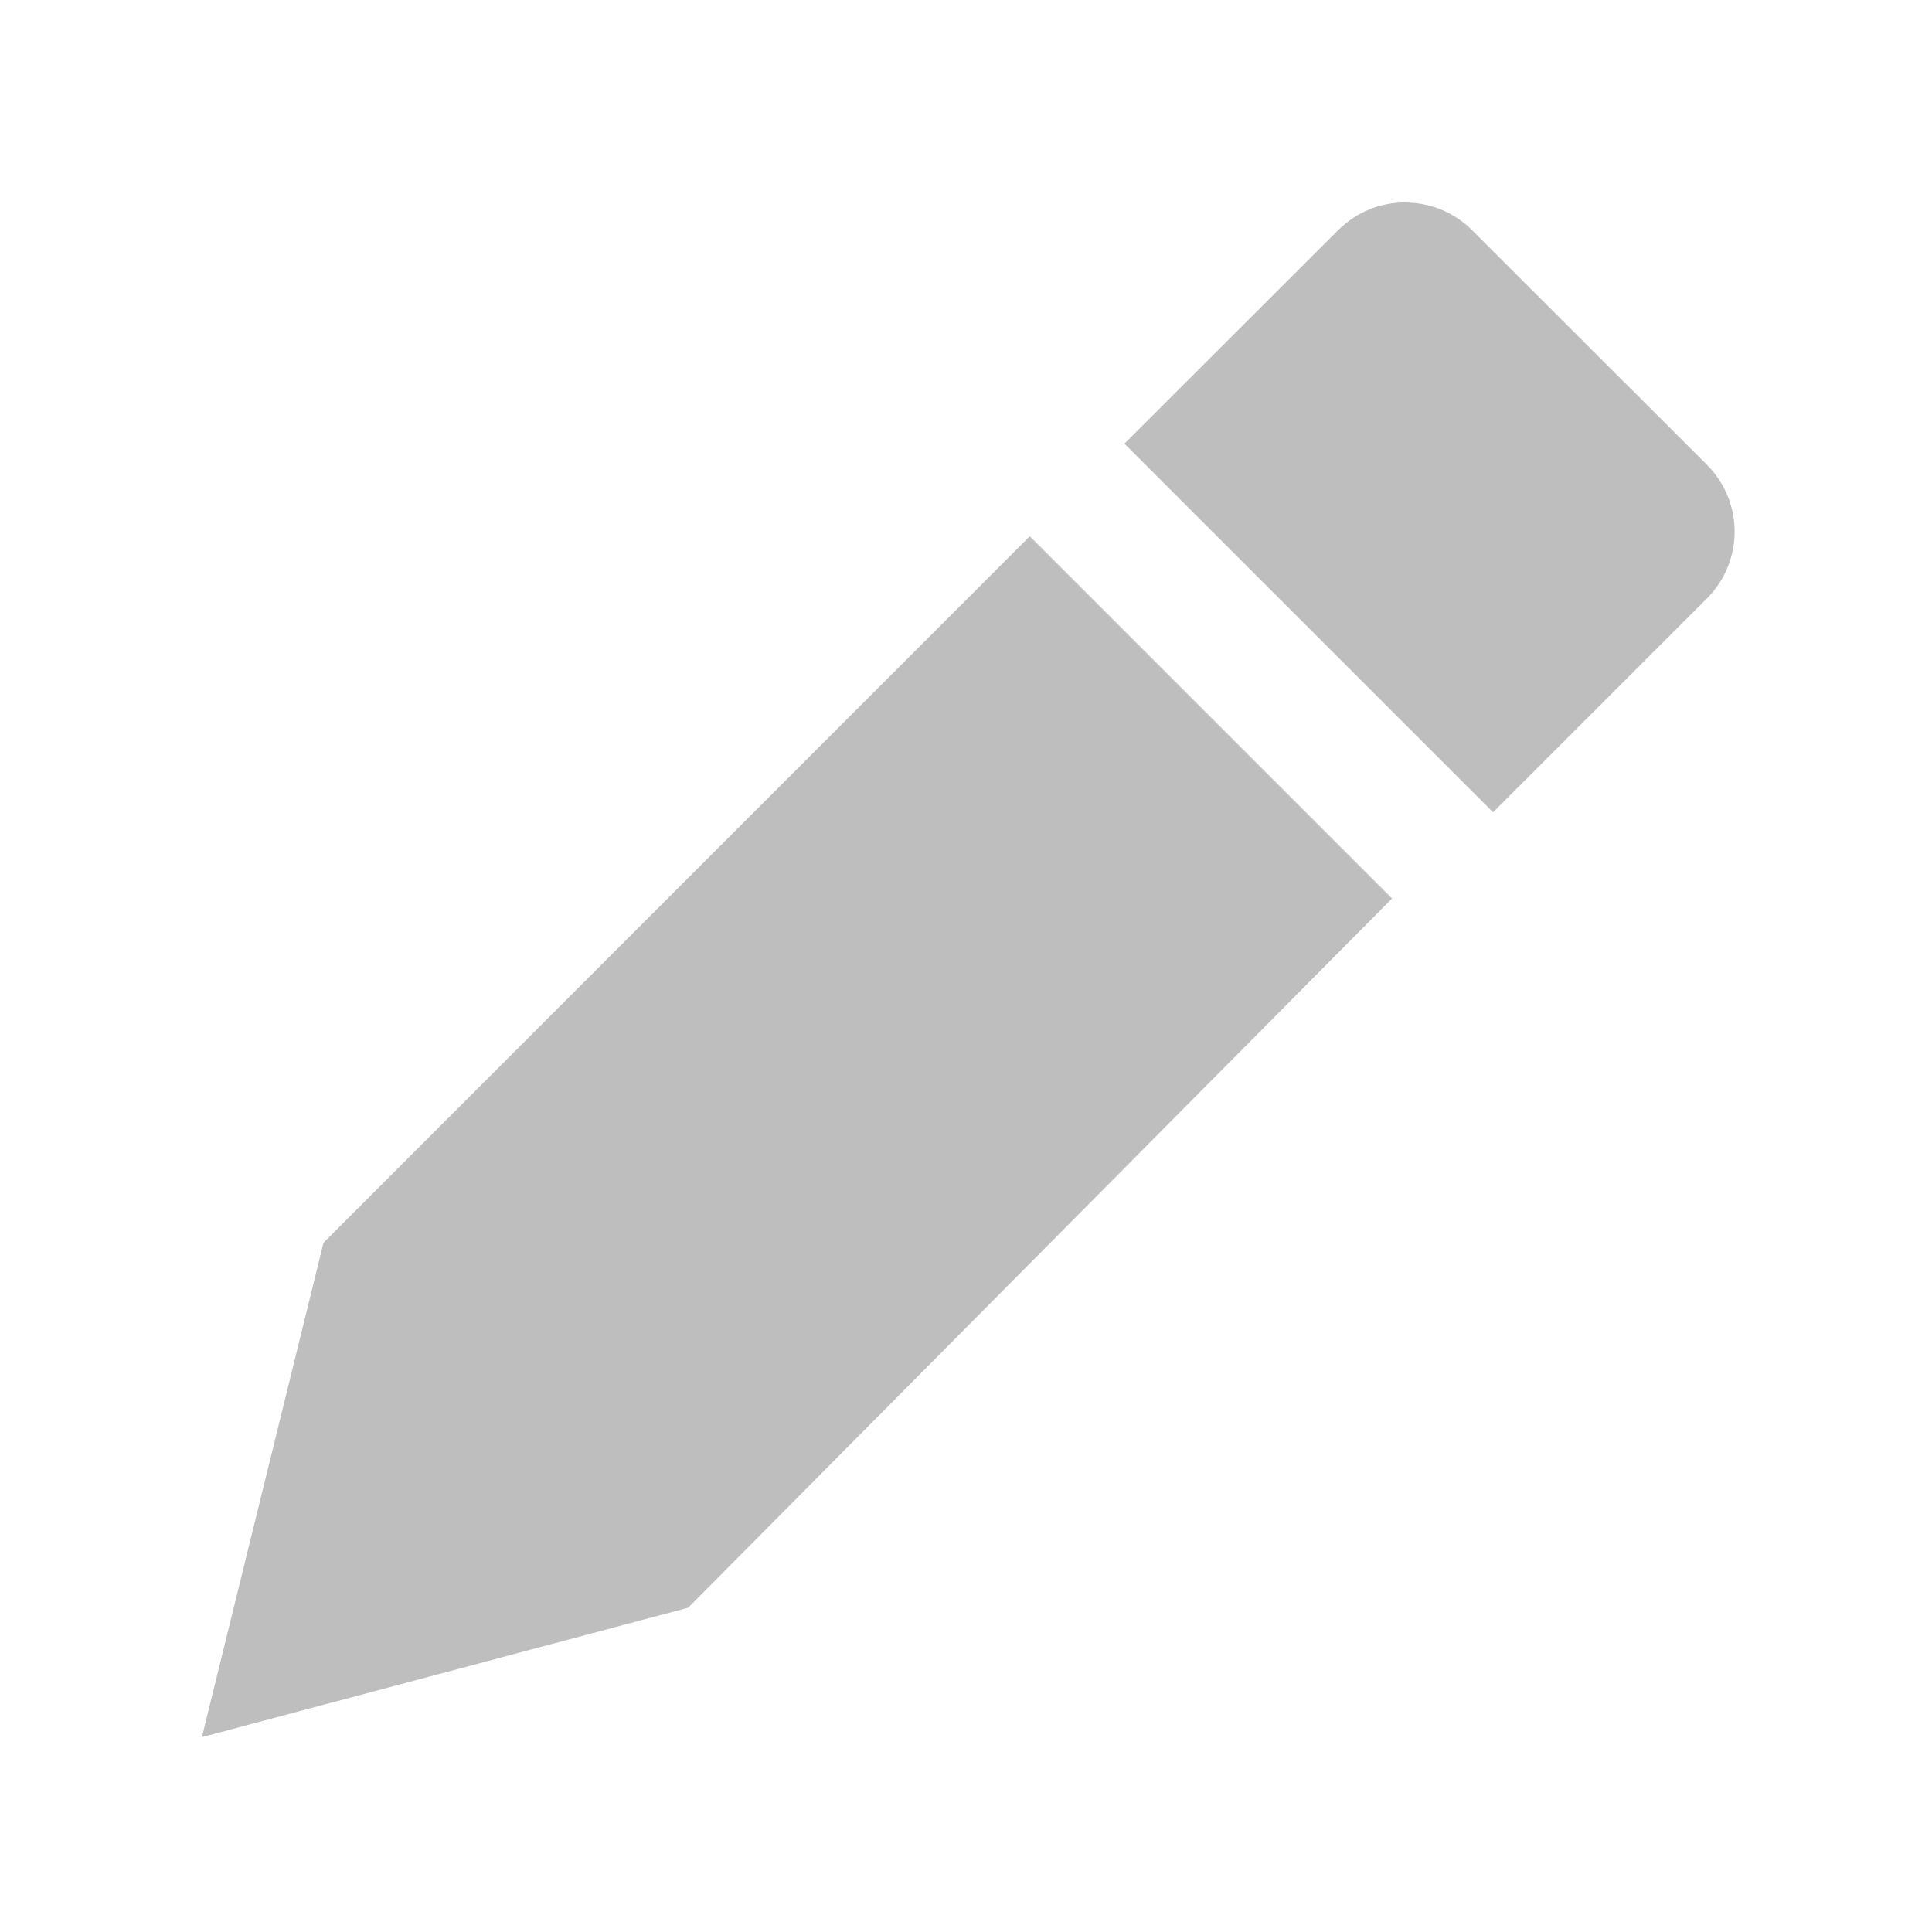
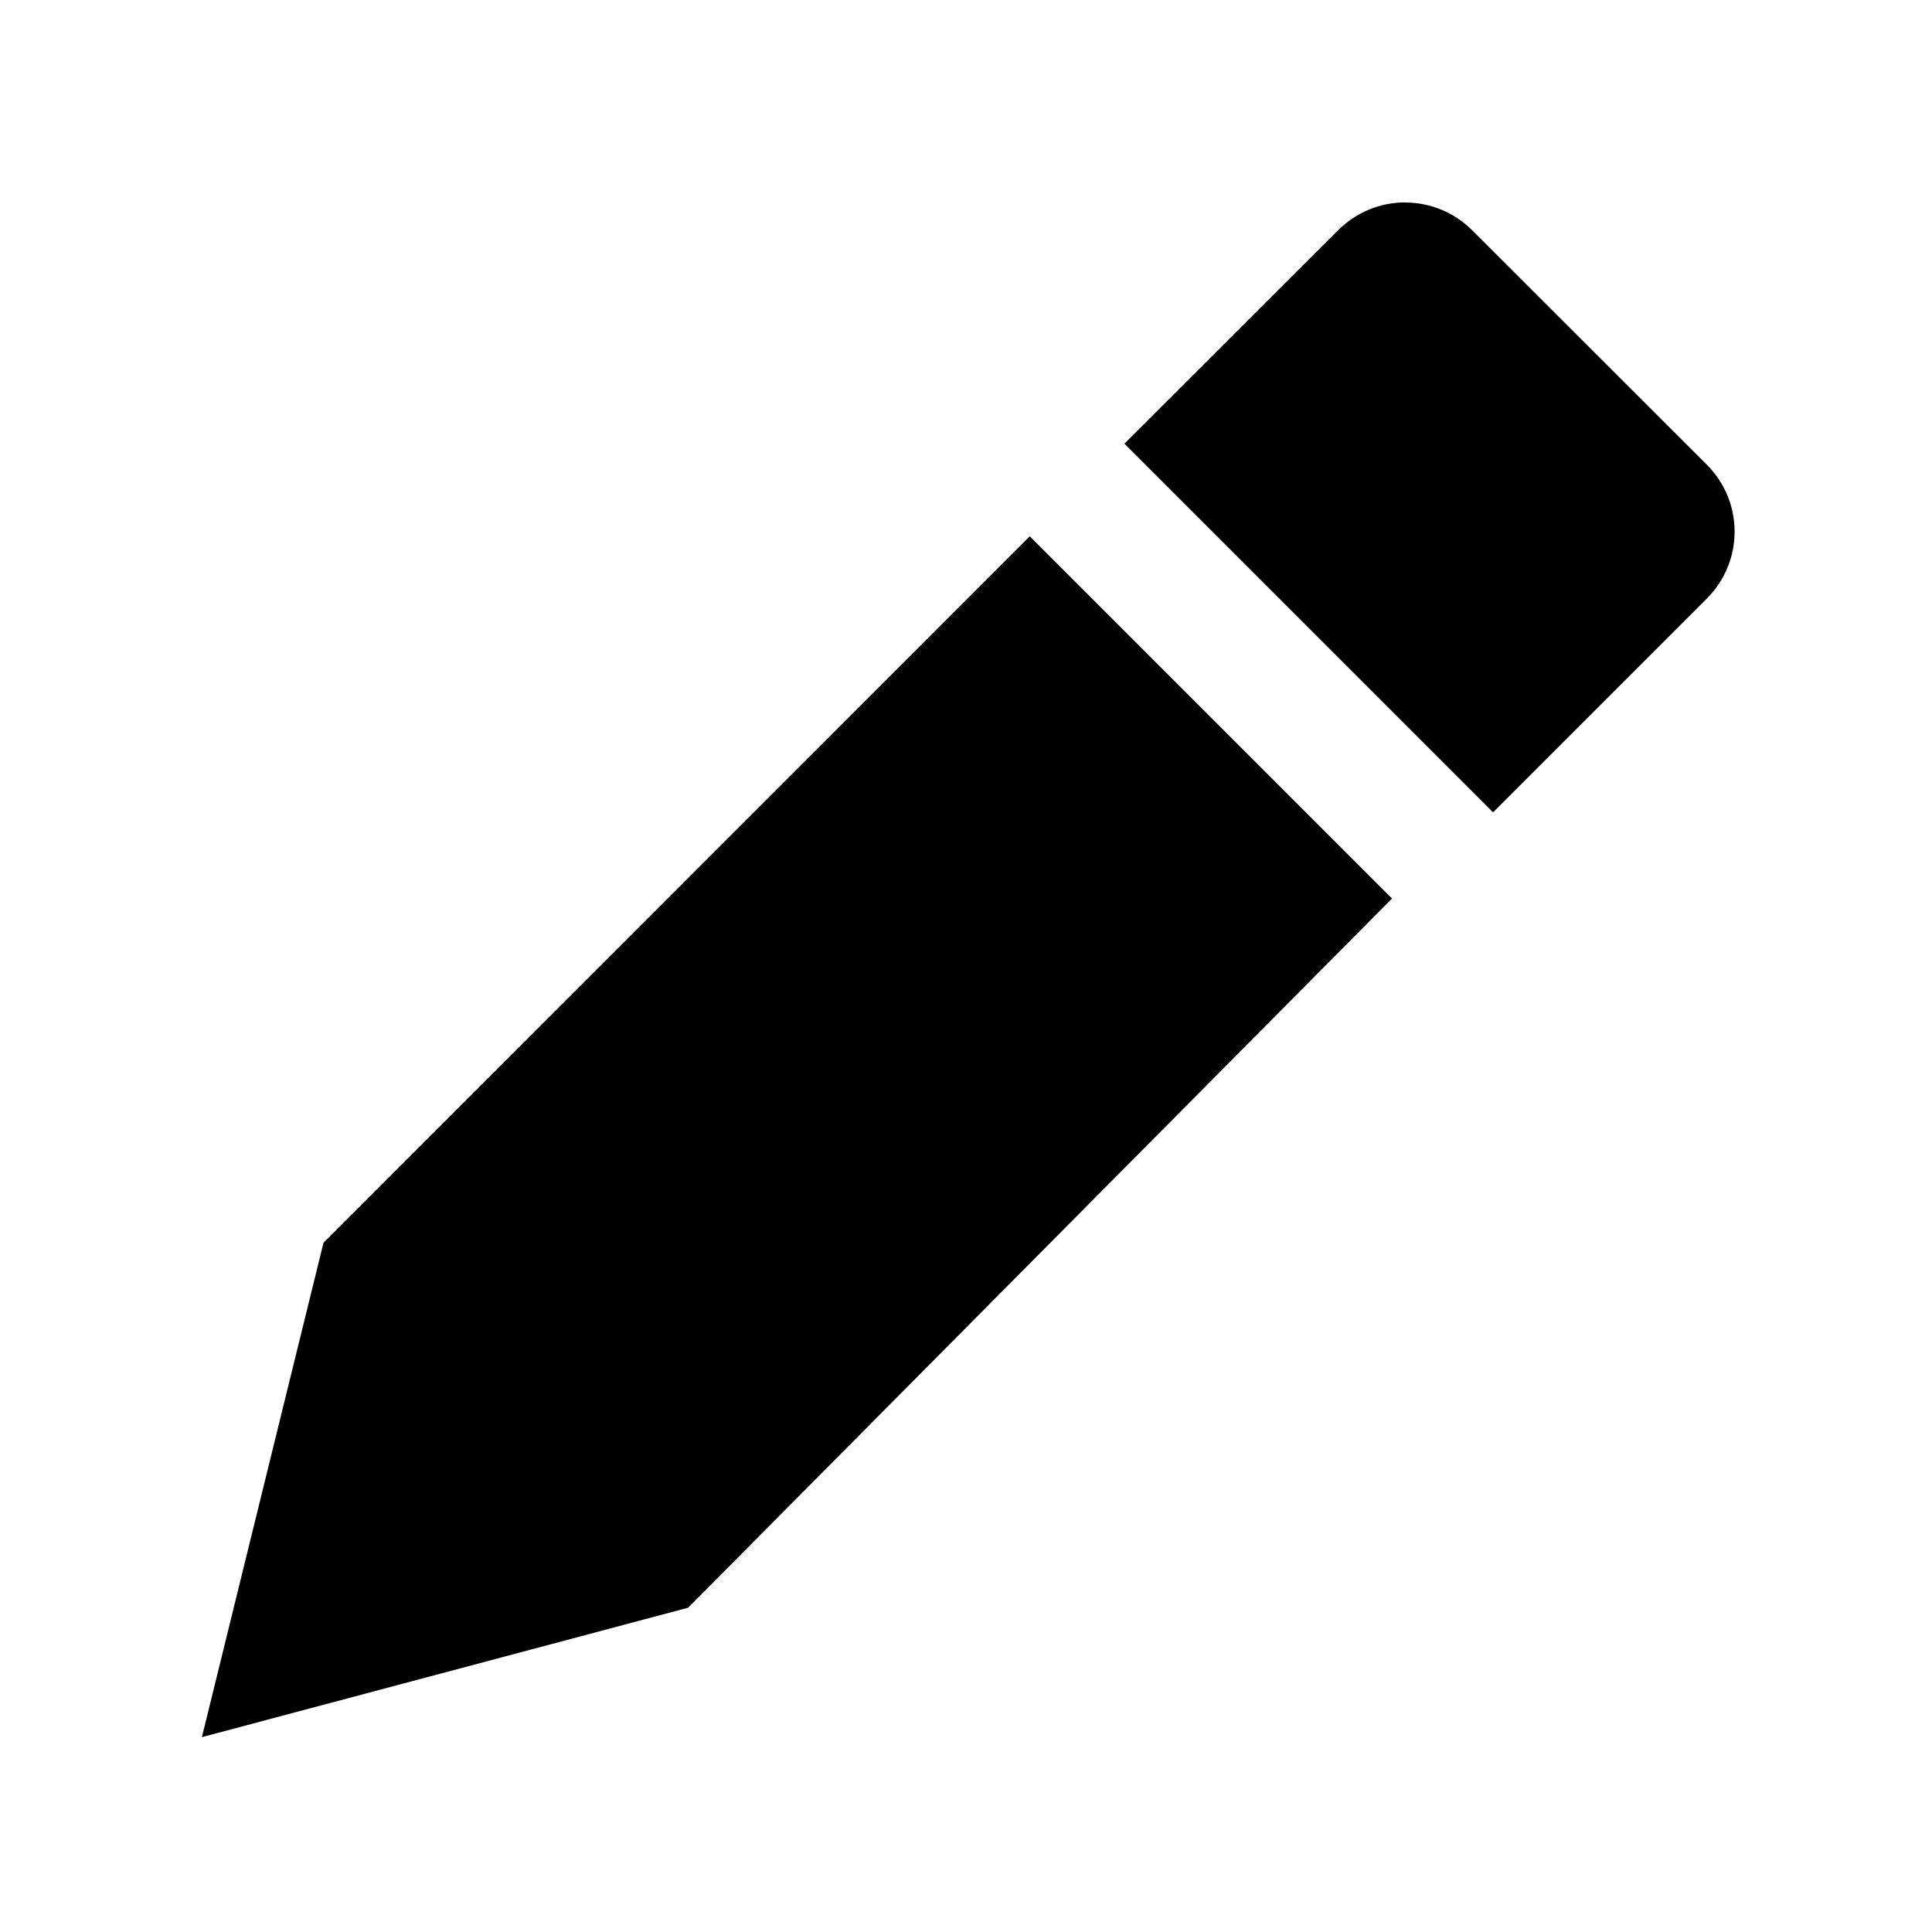
<svg xmlns="http://www.w3.org/2000/svg" xmlns:ns1="http://www.openswatchbook.org/uri/2009/osb" height="16" id="svg7384" version="1.1" width="16">
  <defs id="defs7386">
    <linearGradient gradientTransform="matrix(-2.736579,0.2820293,-0.1890831,-0.9998832,239.5401,-879.4556)" id="linearGradient19282" ns1:paint="solid">
      <stop id="stop19284" offset="0" style="stop-color:#666666;stop-opacity:1;" />
    </linearGradient>
  </defs>
  <g id="layer9" style="display:inline" transform="translate(-400.984,-766.9857)" />
  <g id="layer10" style="display:inline" transform="translate(-400.984,-766.9857)" />
  <g id="layer11" transform="translate(-400.984,-766.9857)" />
  <g id="layer13" style="display:inline" transform="translate(-400.984,-766.9857)" />
  <g id="layer14" transform="translate(-400.984,-766.9857)" />
  <g id="layer15" style="display:inline" transform="translate(-400.984,-766.9857)" />
  <g id="g71291" style="display:inline" transform="translate(-400.984,-766.9857)" />
  <g id="g4953" style="display:inline" transform="translate(-400.984,-766.9857)" />
  <g id="layer12" style="display:inline" transform="translate(-400.984,-766.9857)">
-     <path d="m 403.663,777.278 5.849,-5.851 3,3 -5.829,5.873 -4.027,1.072 z" id="path13107" style="fill:#bebebe;fill-opacity:1;fill-rule:evenodd;stroke:none" />
-     <path d="m 412.621,768.662 c -0.201,0 -0.401,0.077 -0.555,0.23 l -1.77,1.768 3.053,3.053 1.77,-1.77 c 0.307,-0.307 0.307,-0.802 0,-1.109 l -1.943,-1.941 c -0.154,-0.154 -0.354,-0.23 -0.555,-0.23 z" id="rect9831" style="color:#000000;clip-rule:nonzero;display:inline;overflow:visible;visibility:visible;opacity:1;isolation:auto;mix-blend-mode:normal;color-interpolation:sRGB;color-interpolation-filters:linearRGB;solid-color:#000000;solid-opacity:1;fill:#bebebe;fill-opacity:1;fill-rule:evenodd;stroke:none;stroke-width:1;stroke-linecap:butt;stroke-linejoin:miter;stroke-miterlimit:4;stroke-dasharray:none;stroke-dashoffset:0;stroke-opacity:1;marker:none;marker-start:none;marker-mid:none;marker-end:none;paint-order:normal;color-rendering:auto;image-rendering:auto;shape-rendering:auto;text-rendering:auto;enable-background:accumulate" />
+     <path d="m 403.663,777.278 5.849,-5.851 3,3 -5.829,5.873 -4.027,1.072 z" id="path13107" style="fill:#000000;fill-opacity:1;fill-rule:evenodd;stroke:none" />
+     <path d="m 412.621,768.662 c -0.201,0 -0.401,0.077 -0.555,0.23 l -1.77,1.768 3.053,3.053 1.77,-1.77 c 0.307,-0.307 0.307,-0.802 0,-1.109 l -1.943,-1.941 c -0.154,-0.154 -0.354,-0.23 -0.555,-0.23 z" id="rect9831" style="color:#000000;clip-rule:nonzero;display:inline;overflow:visible;visibility:visible;opacity:1;isolation:auto;mix-blend-mode:normal;color-interpolation:sRGB;color-interpolation-filters:linearRGB;solid-color:#000000;solid-opacity:1;fill:#000000;fill-opacity:1;fill-rule:evenodd;stroke:none;stroke-width:1;stroke-linecap:butt;stroke-linejoin:miter;stroke-miterlimit:4;stroke-dasharray:none;stroke-dashoffset:0;stroke-opacity:1;marker:none;marker-start:none;marker-mid:none;marker-end:none;paint-order:normal;color-rendering:auto;image-rendering:auto;shape-rendering:auto;text-rendering:auto;enable-background:accumulate" />
  </g>
</svg>
